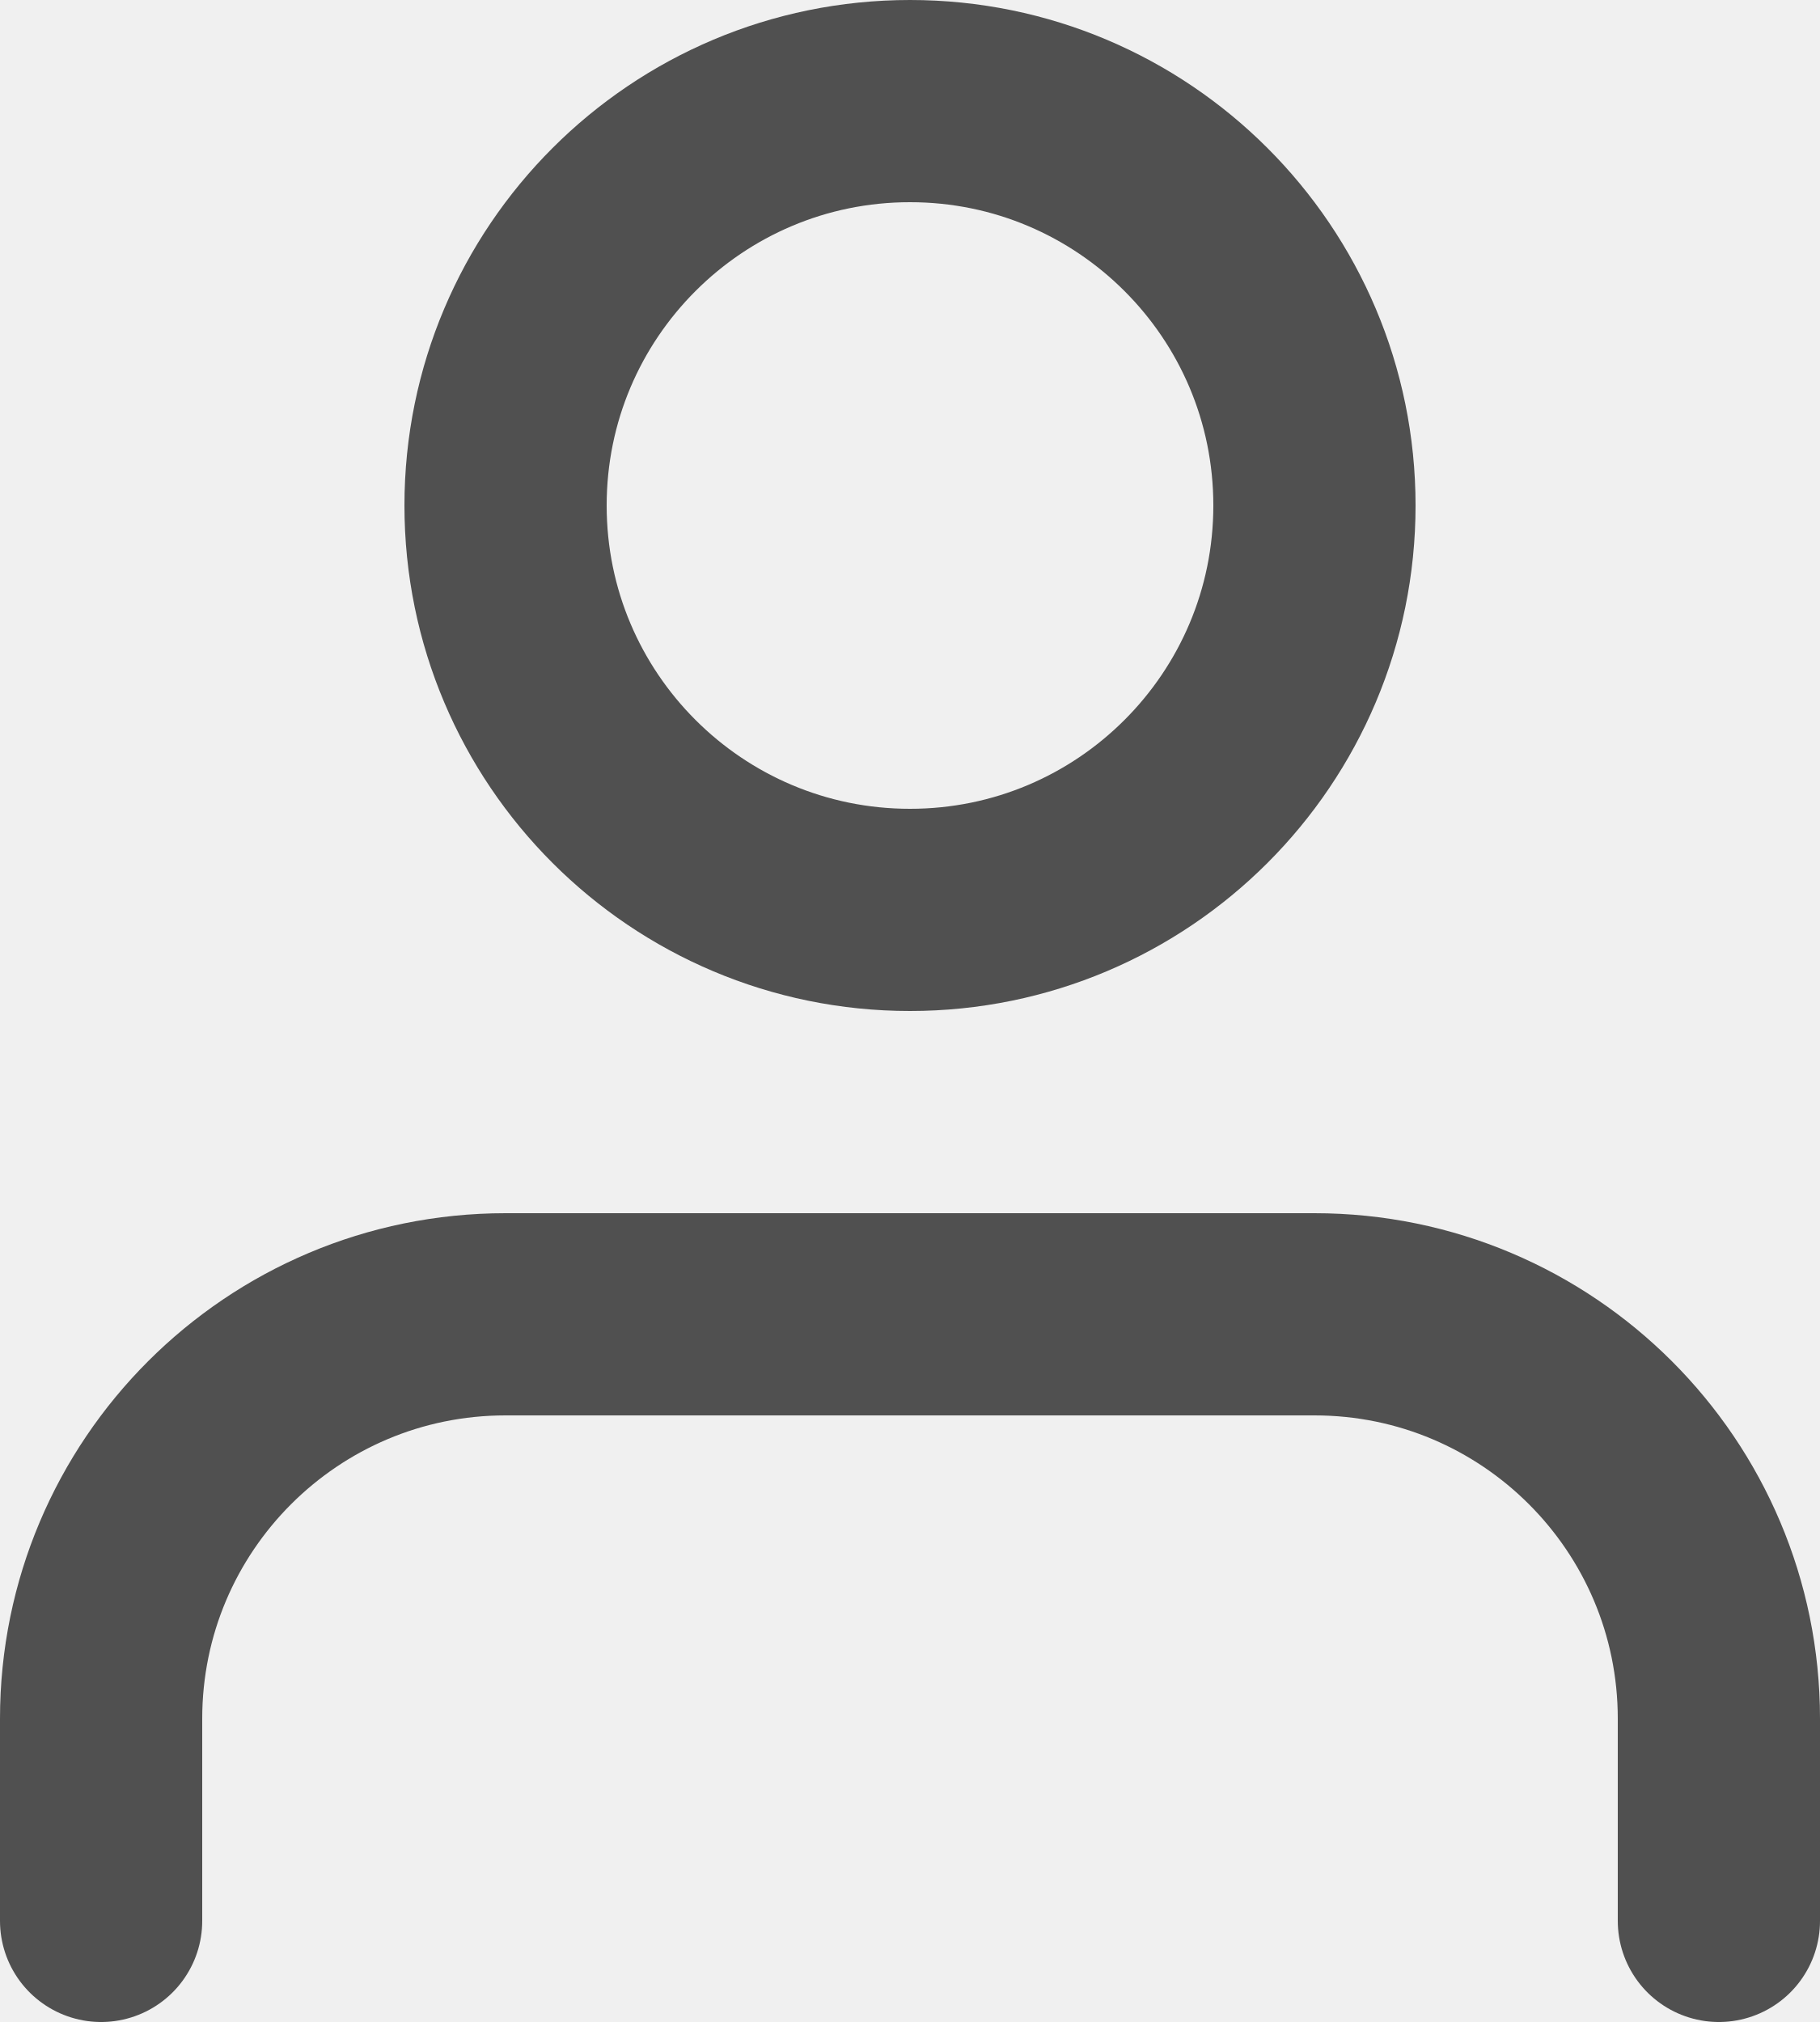
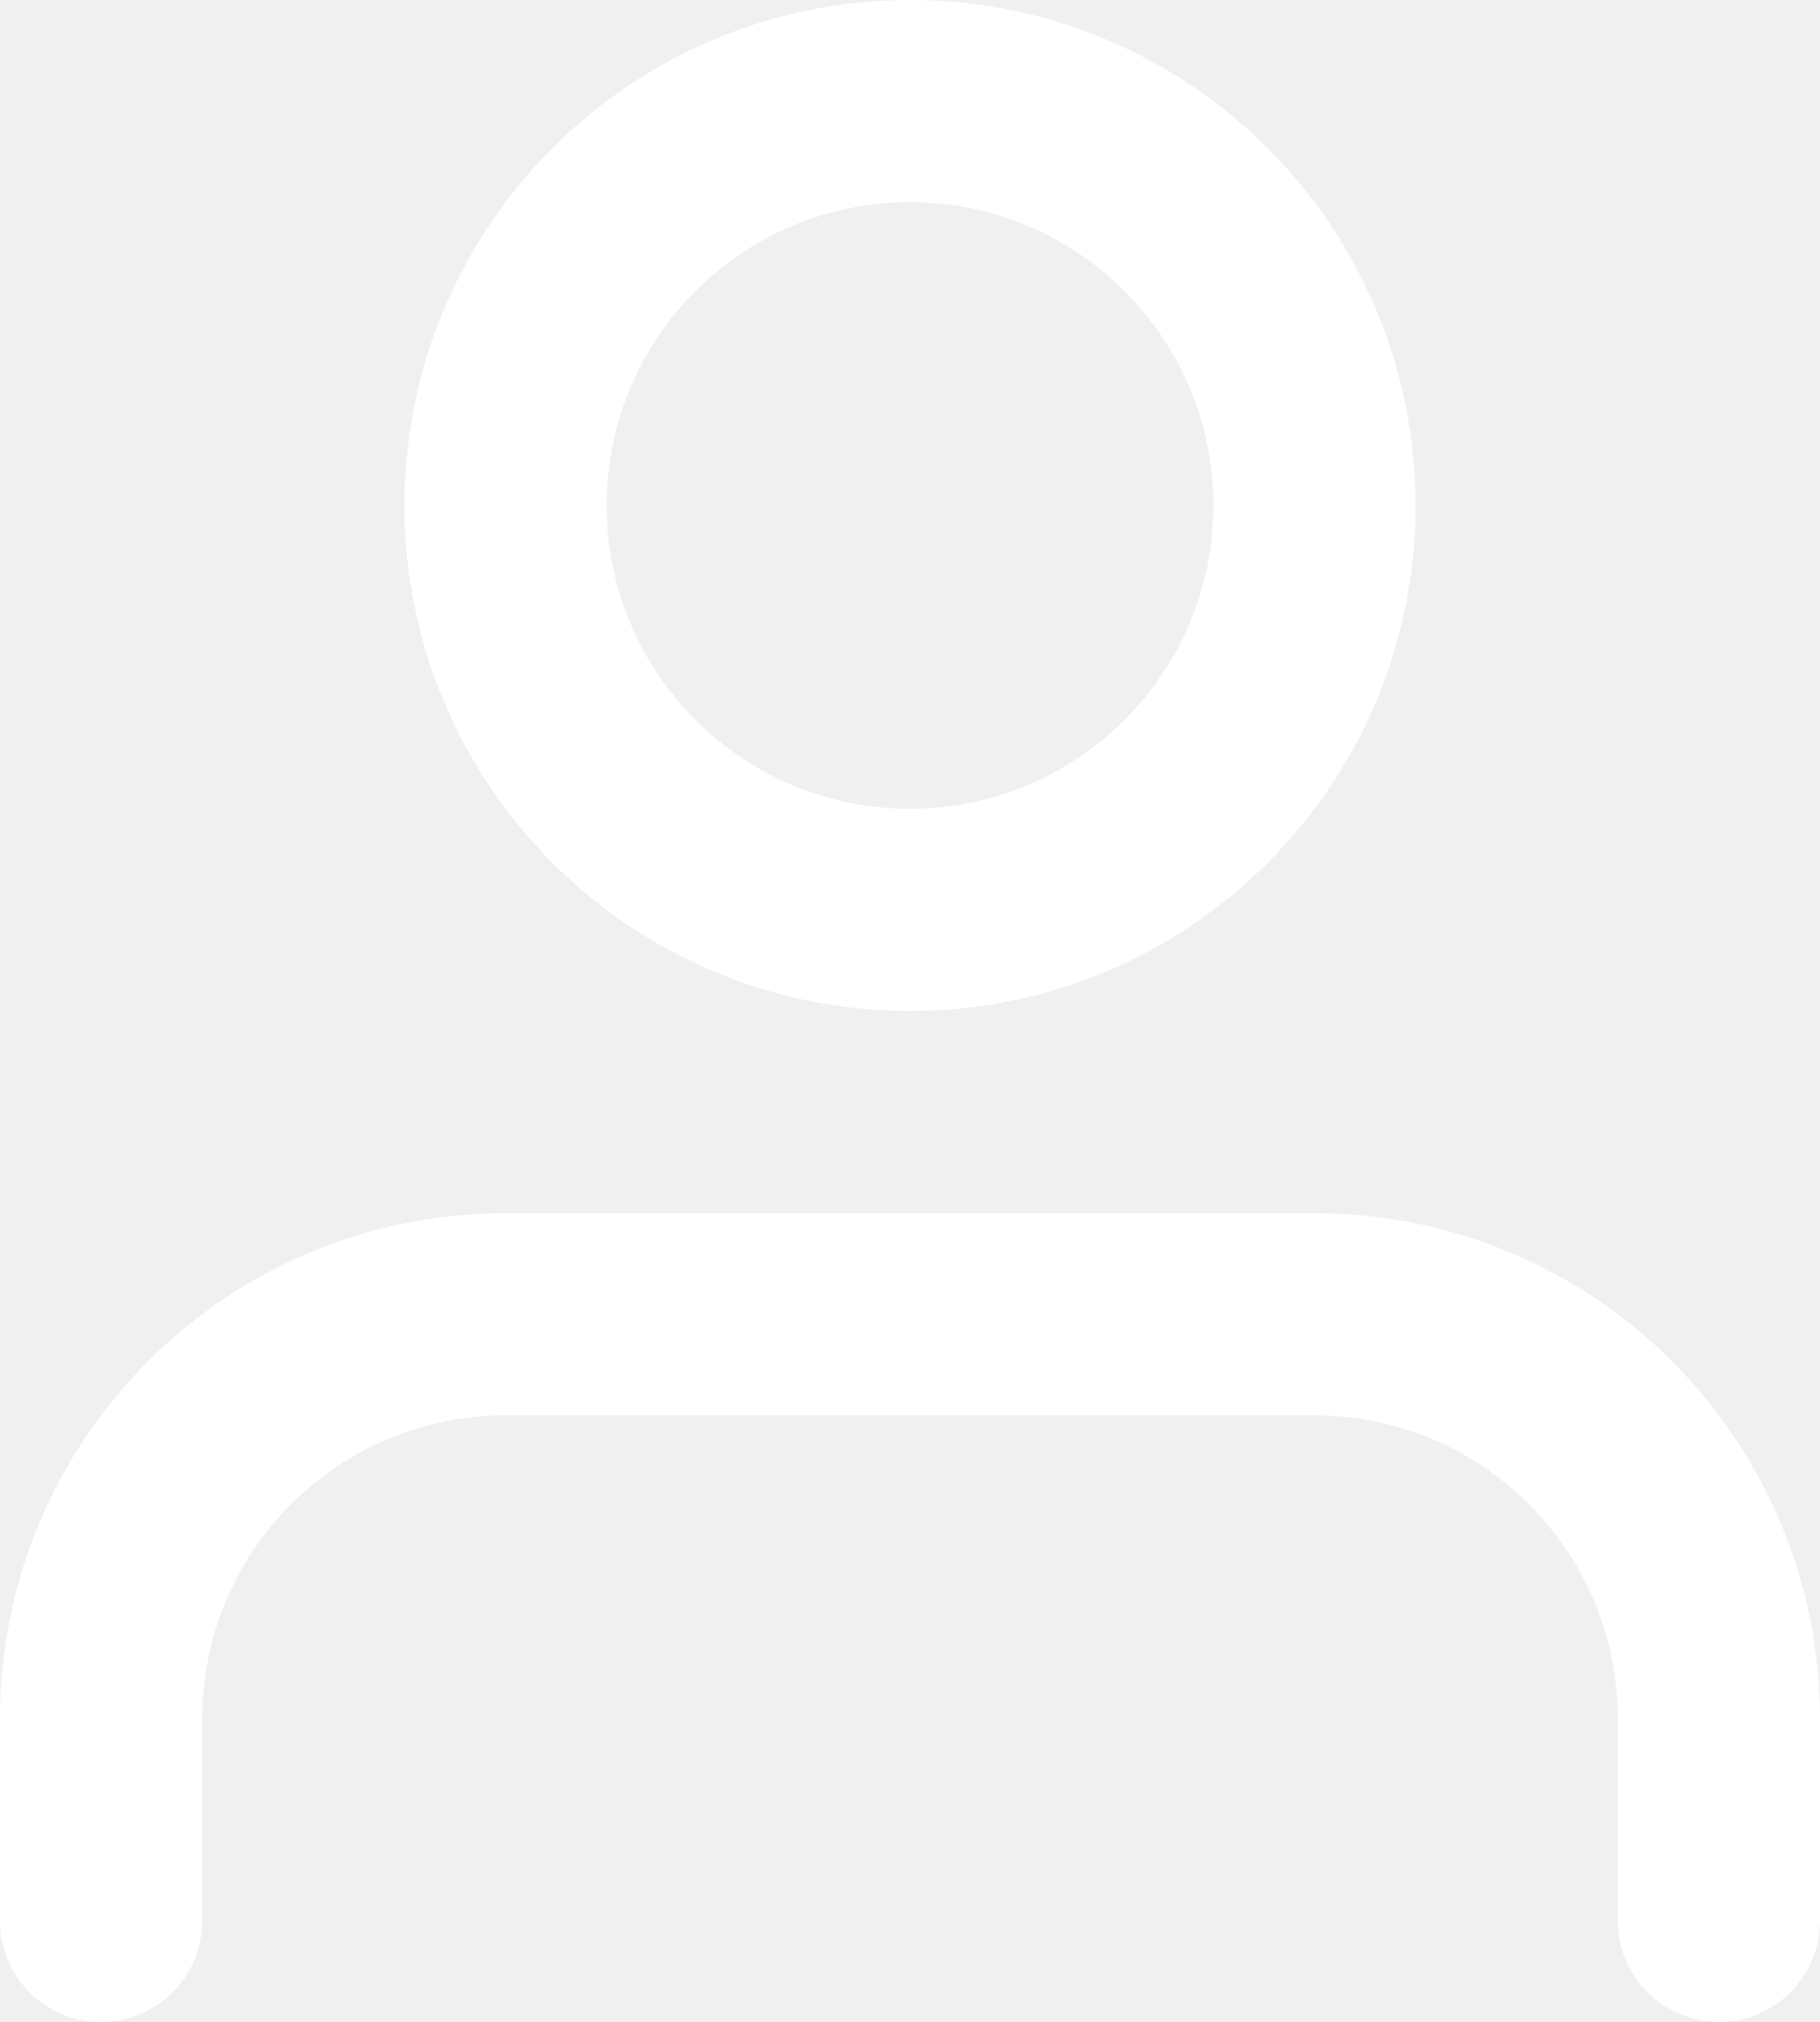
<svg xmlns="http://www.w3.org/2000/svg" width="18" height="20" viewBox="0 0 18 20">
  <g id="user" transform="translate(-3 -2)">
-     <path id="Path_8" data-name="Path 8" d="M20,21V19a4,4,0,0,0-4-4H8a4,4,0,0,0-4,4v2" fill="none" stroke="#505050" stroke-linecap="round" stroke-linejoin="round" stroke-width="2" />
-     <circle id="Ellipse_3" data-name="Ellipse 3" cx="4" cy="4" r="4" transform="translate(8 3)" stroke-width="2" stroke="#505050" stroke-linecap="round" stroke-linejoin="round" fill="none" />
+     <path id="Path_8" data-name="Path 8" d="M20,21V19a4,4,0,0,0-4-4H8a4,4,0,0,0-4,4v2" fill="none" stroke="#fff" stroke-linecap="round" stroke-linejoin="round" stroke-width="2" />
+     <circle id="Ellipse_3" data-name="Ellipse 3" cx="4" cy="4" r="4" transform="translate(8 3)" stroke-width="2" stroke="#fff" stroke-linecap="round" stroke-linejoin="round" fill="none" />
  </g>
</svg>
